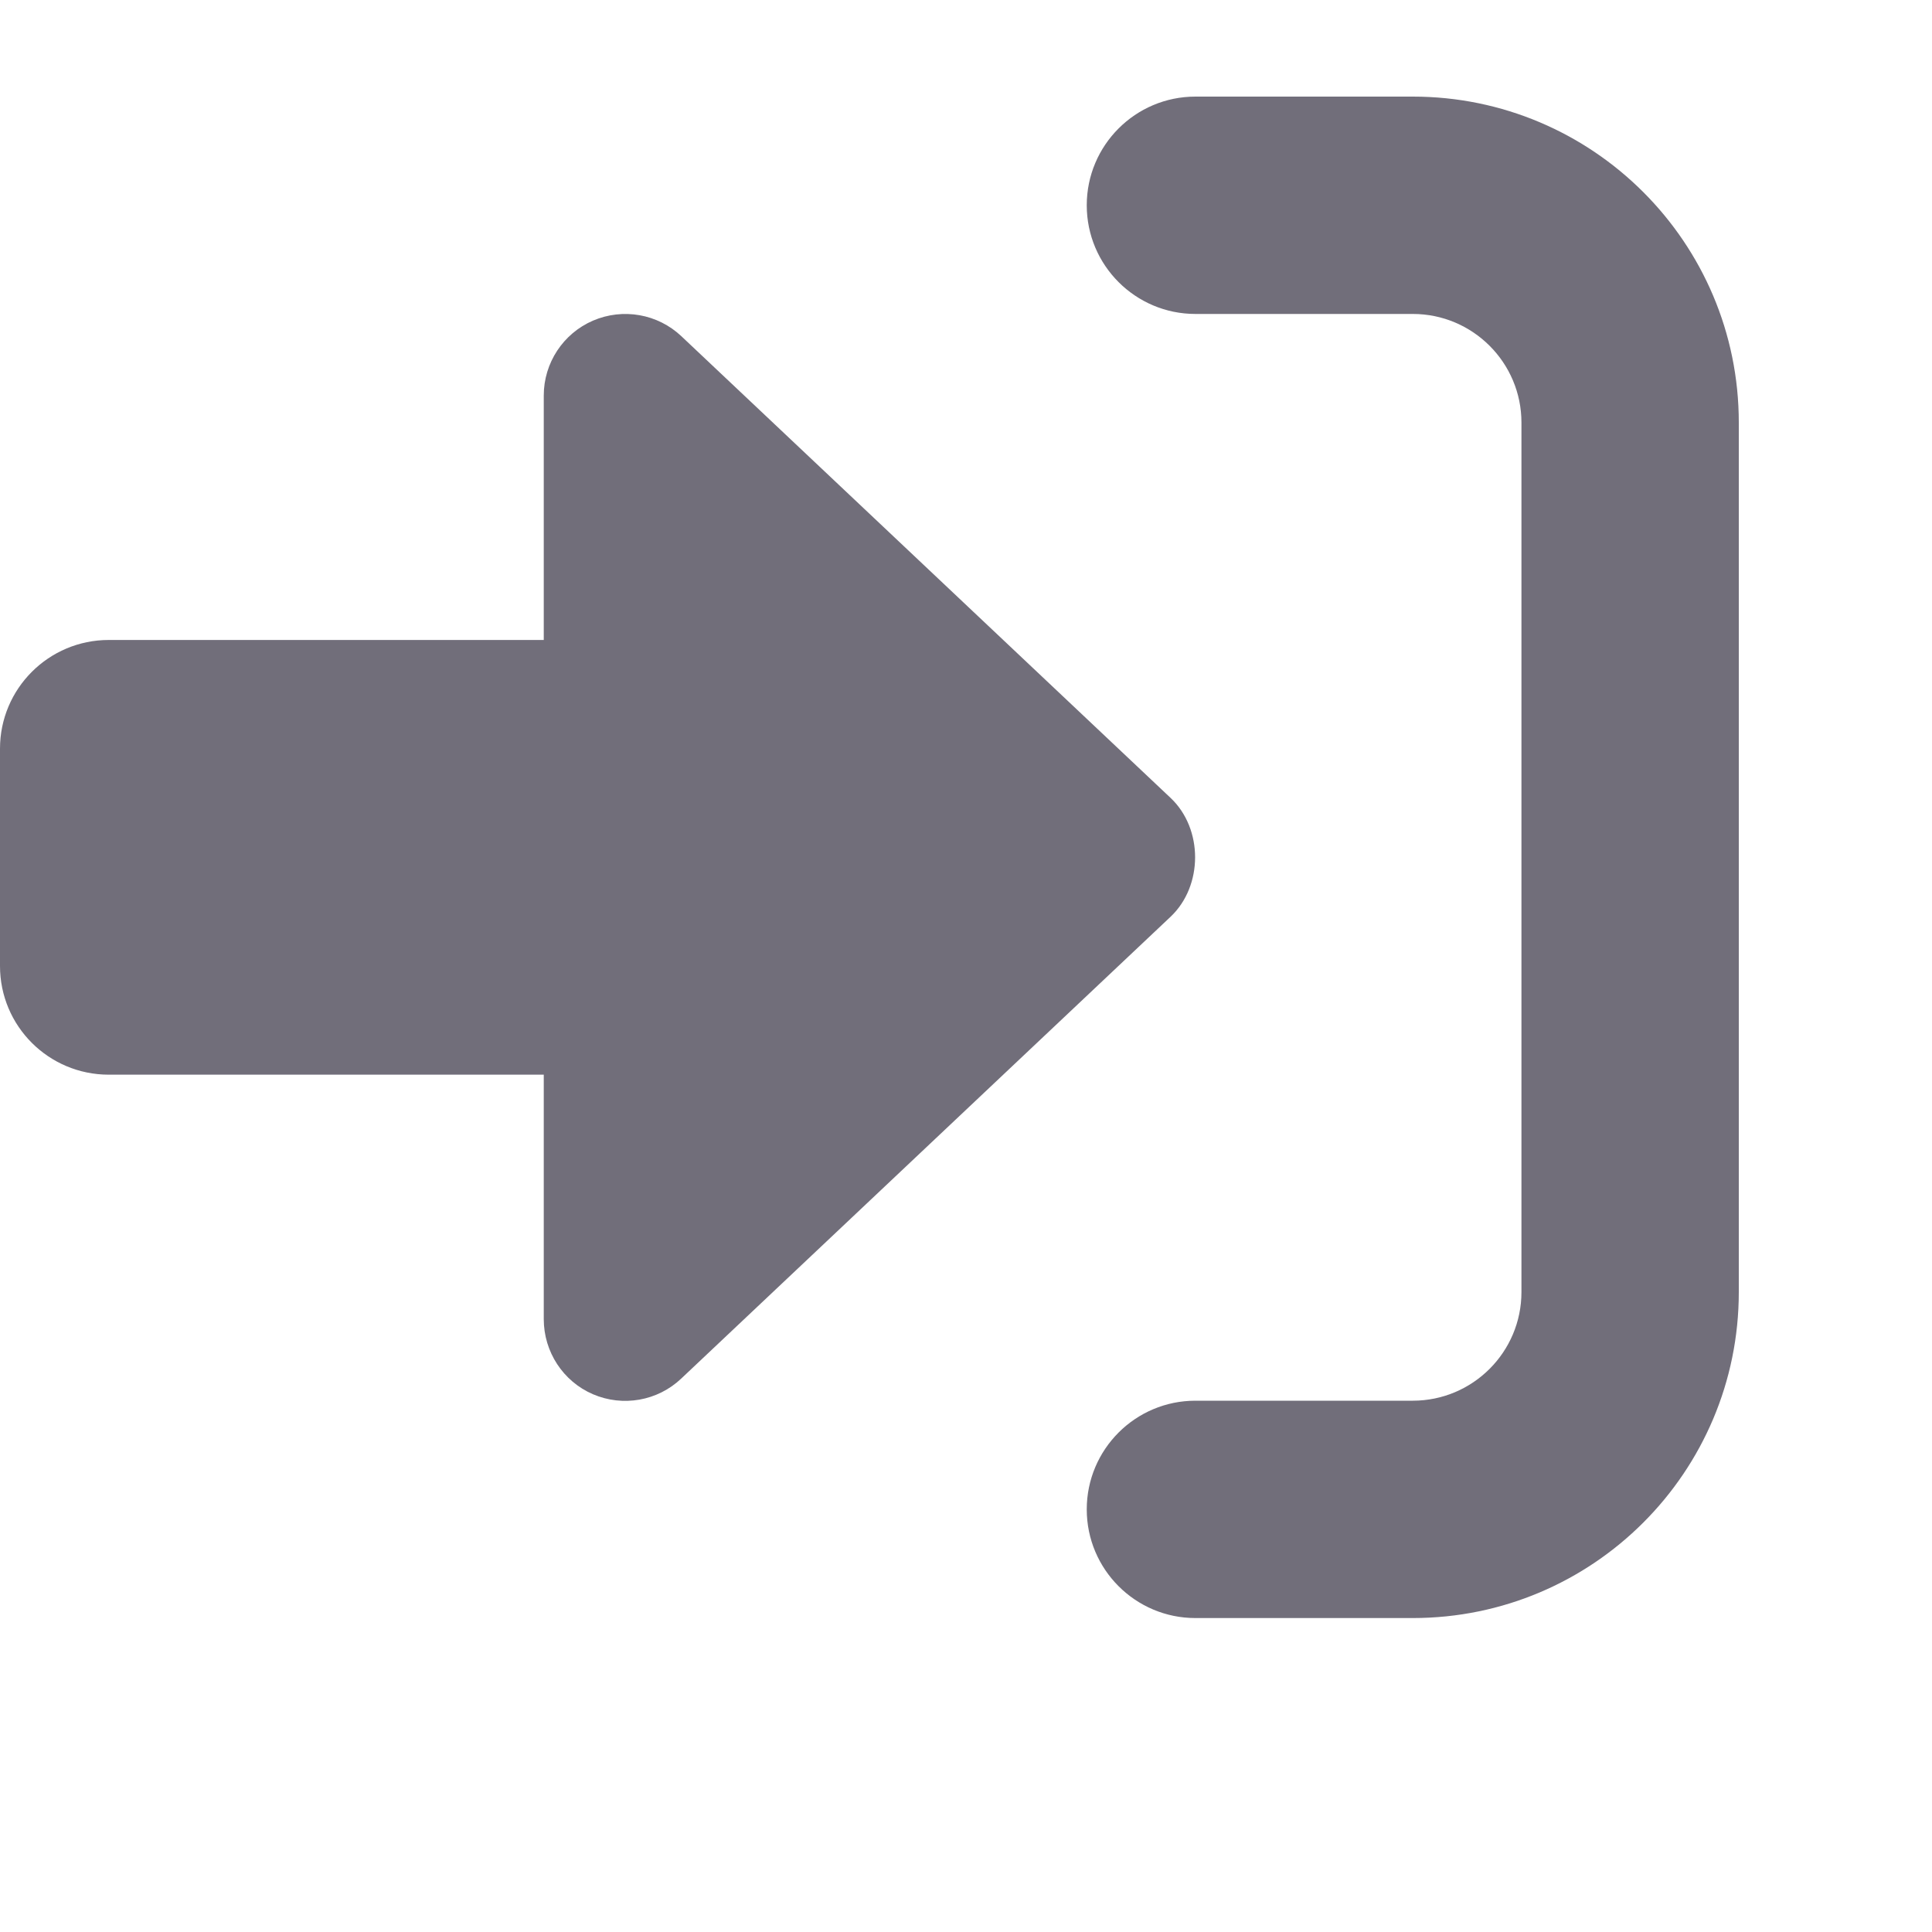
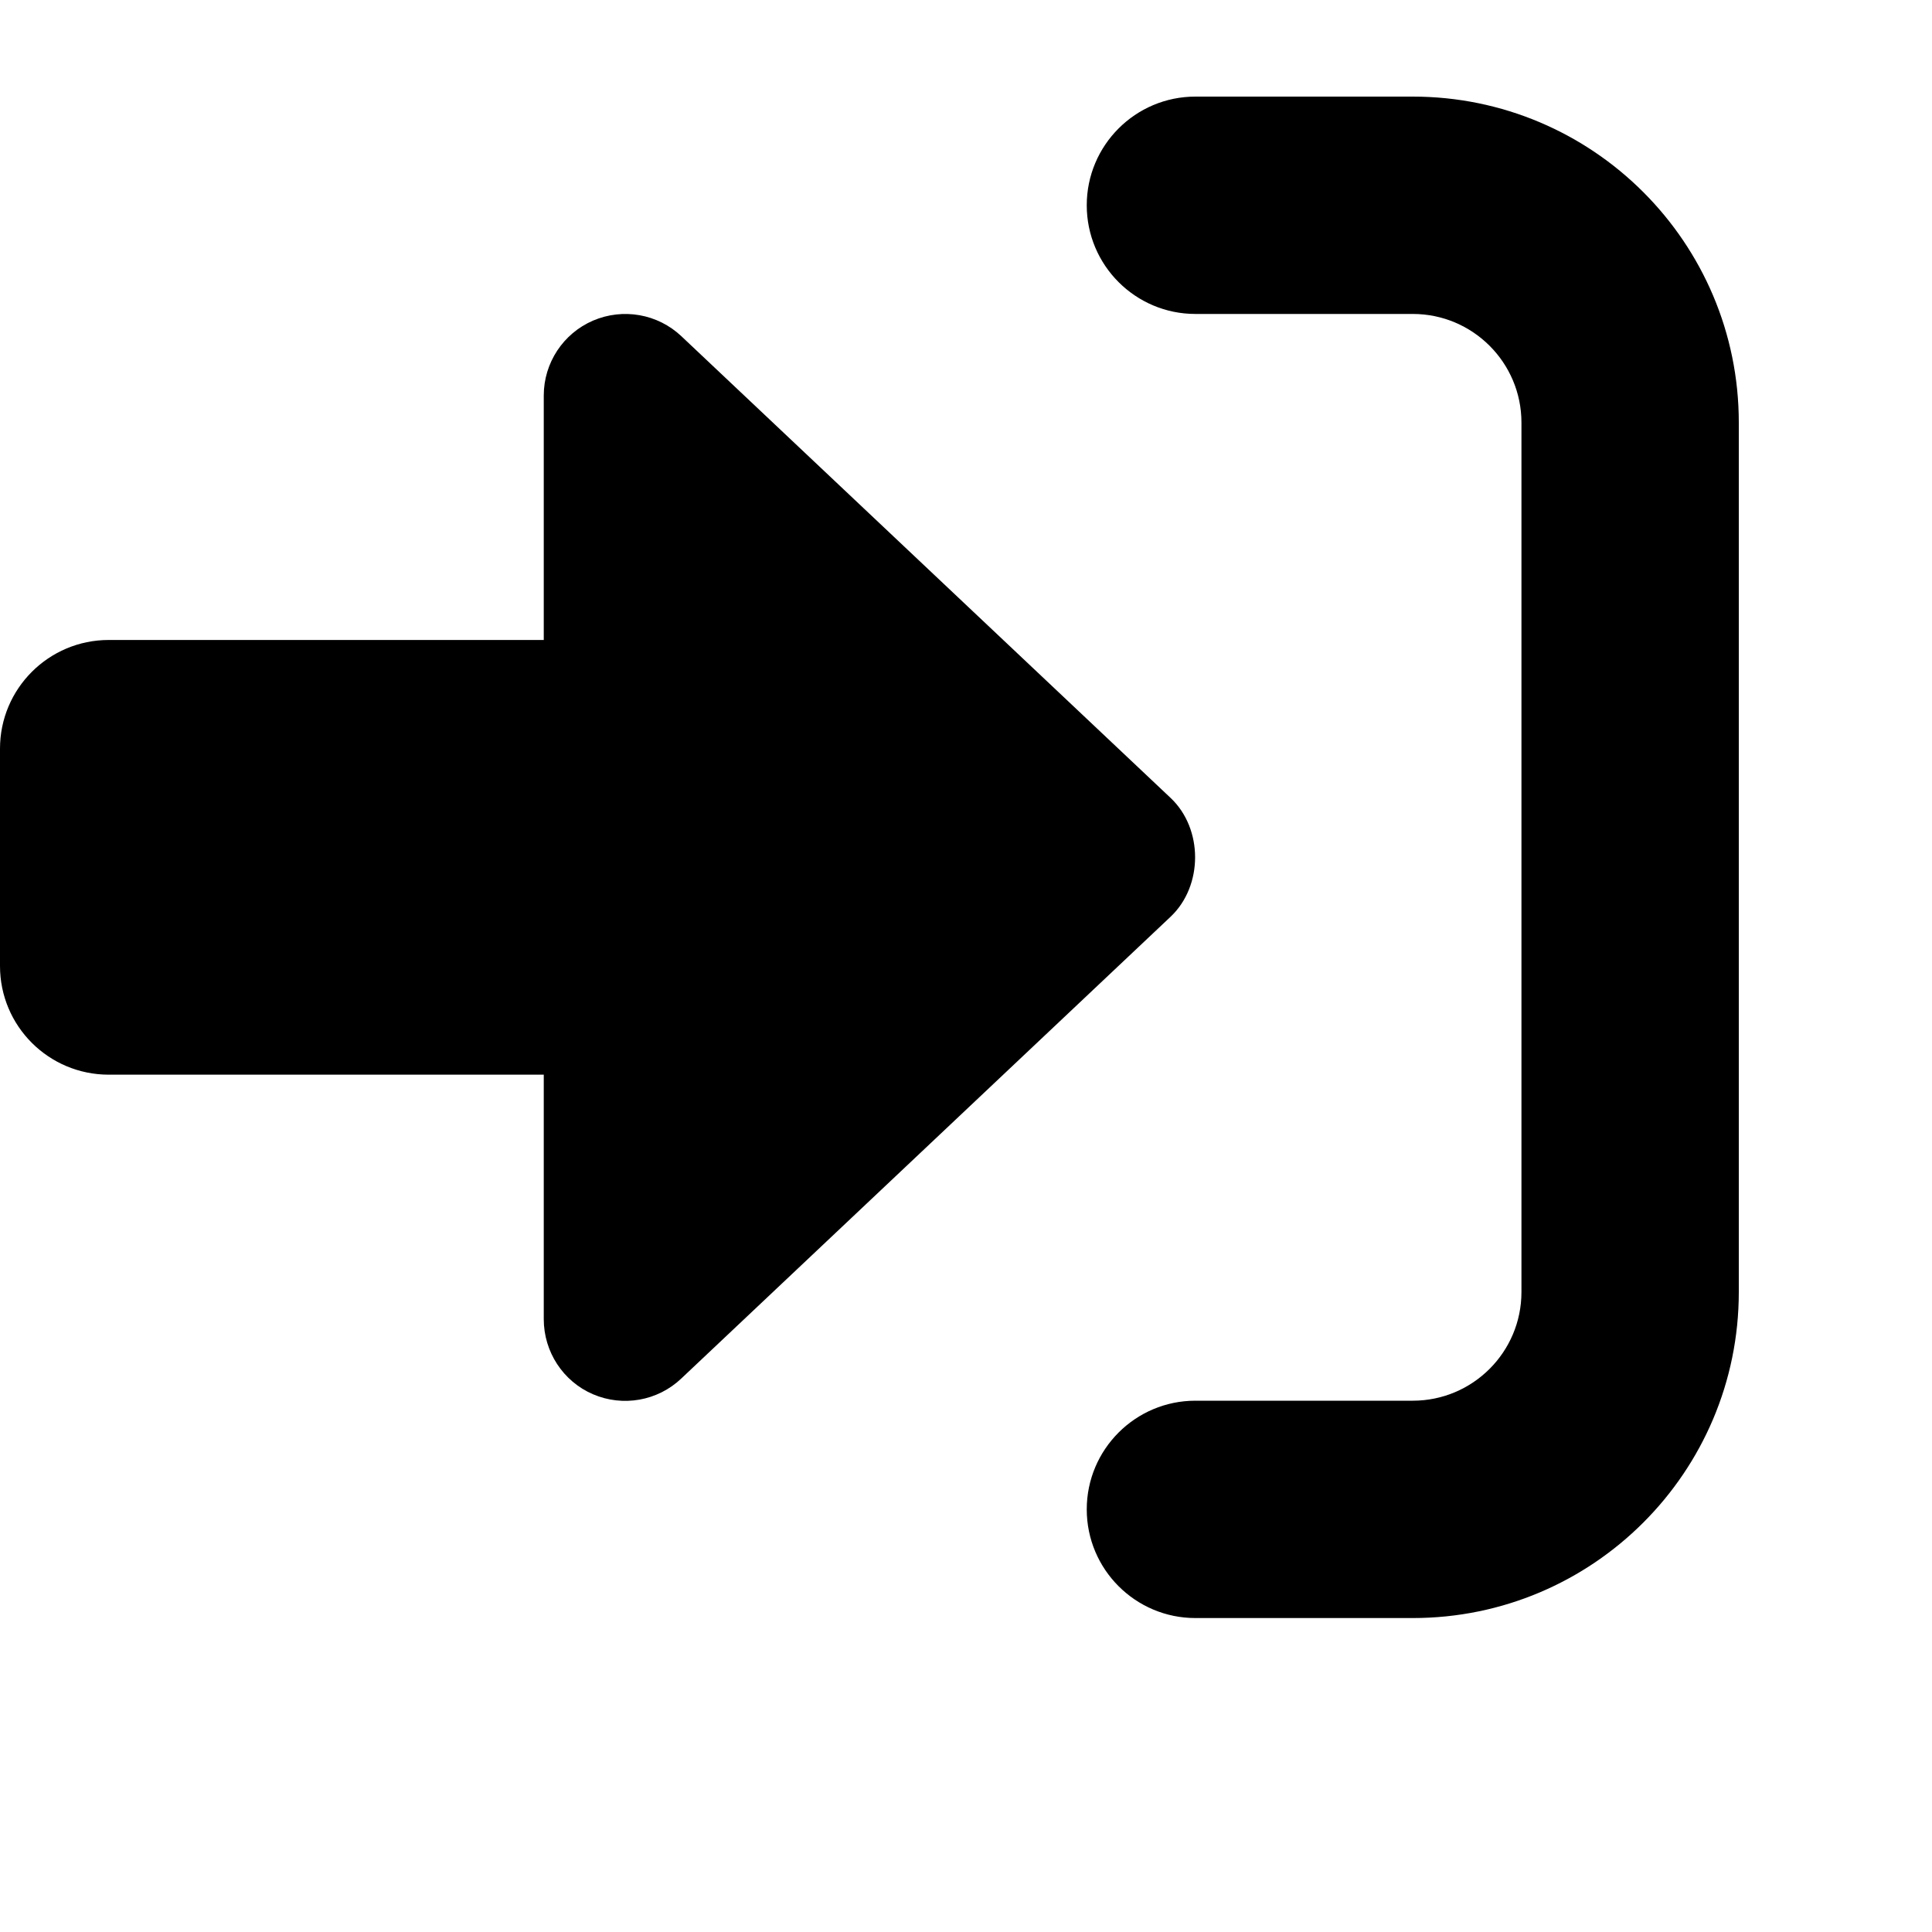
- <svg xmlns="http://www.w3.org/2000/svg" class="svg-icon notranslate" width="1em" height="1em" focusable="false" aria-hidden="true" role="img" tag="i" viewBox="0 0 20 18" fill="rgba(47, 43, 61, 0.68)">
+ <svg xmlns="http://www.w3.org/2000/svg" viewBox="0 0 20 18" width="1em" height="1em" fill="currentColor">
  <path d="M12.118 8.49L7.052 13.271C6.807 13.503 6.448 13.566 6.138 13.433C5.829 13.3 5.629 12.994 5.629 12.656V10.125H1.126C0.504 10.125 0 9.622 0 9V6.75C0 6.129 0.504 5.625 1.126 5.625H5.629V3.094C5.629 2.757 5.83 2.452 6.139 2.319C6.449 2.186 6.808 2.249 7.053 2.48L12.119 7.261C12.456 7.58 12.456 8.17 12.118 8.49Z">
    </path>
  <path d="M14.625 0H12.375C11.754 0 11.25 0.504 11.25 1.125C11.25 1.746 11.754 2.25 12.375 2.25H14.625C15.246 2.25 15.75 2.754 15.75 3.375V12.375C15.75 12.996 15.246 13.5 14.625 13.5H12.375C11.754 13.5 11.25 14.004 11.25 14.625C11.25 15.246 11.754 15.75 12.375 15.75H14.625C16.489 15.75 18 14.239 18 12.375V3.375C18 1.511 16.488 0 14.625 0Z">
    </path>
</svg>
